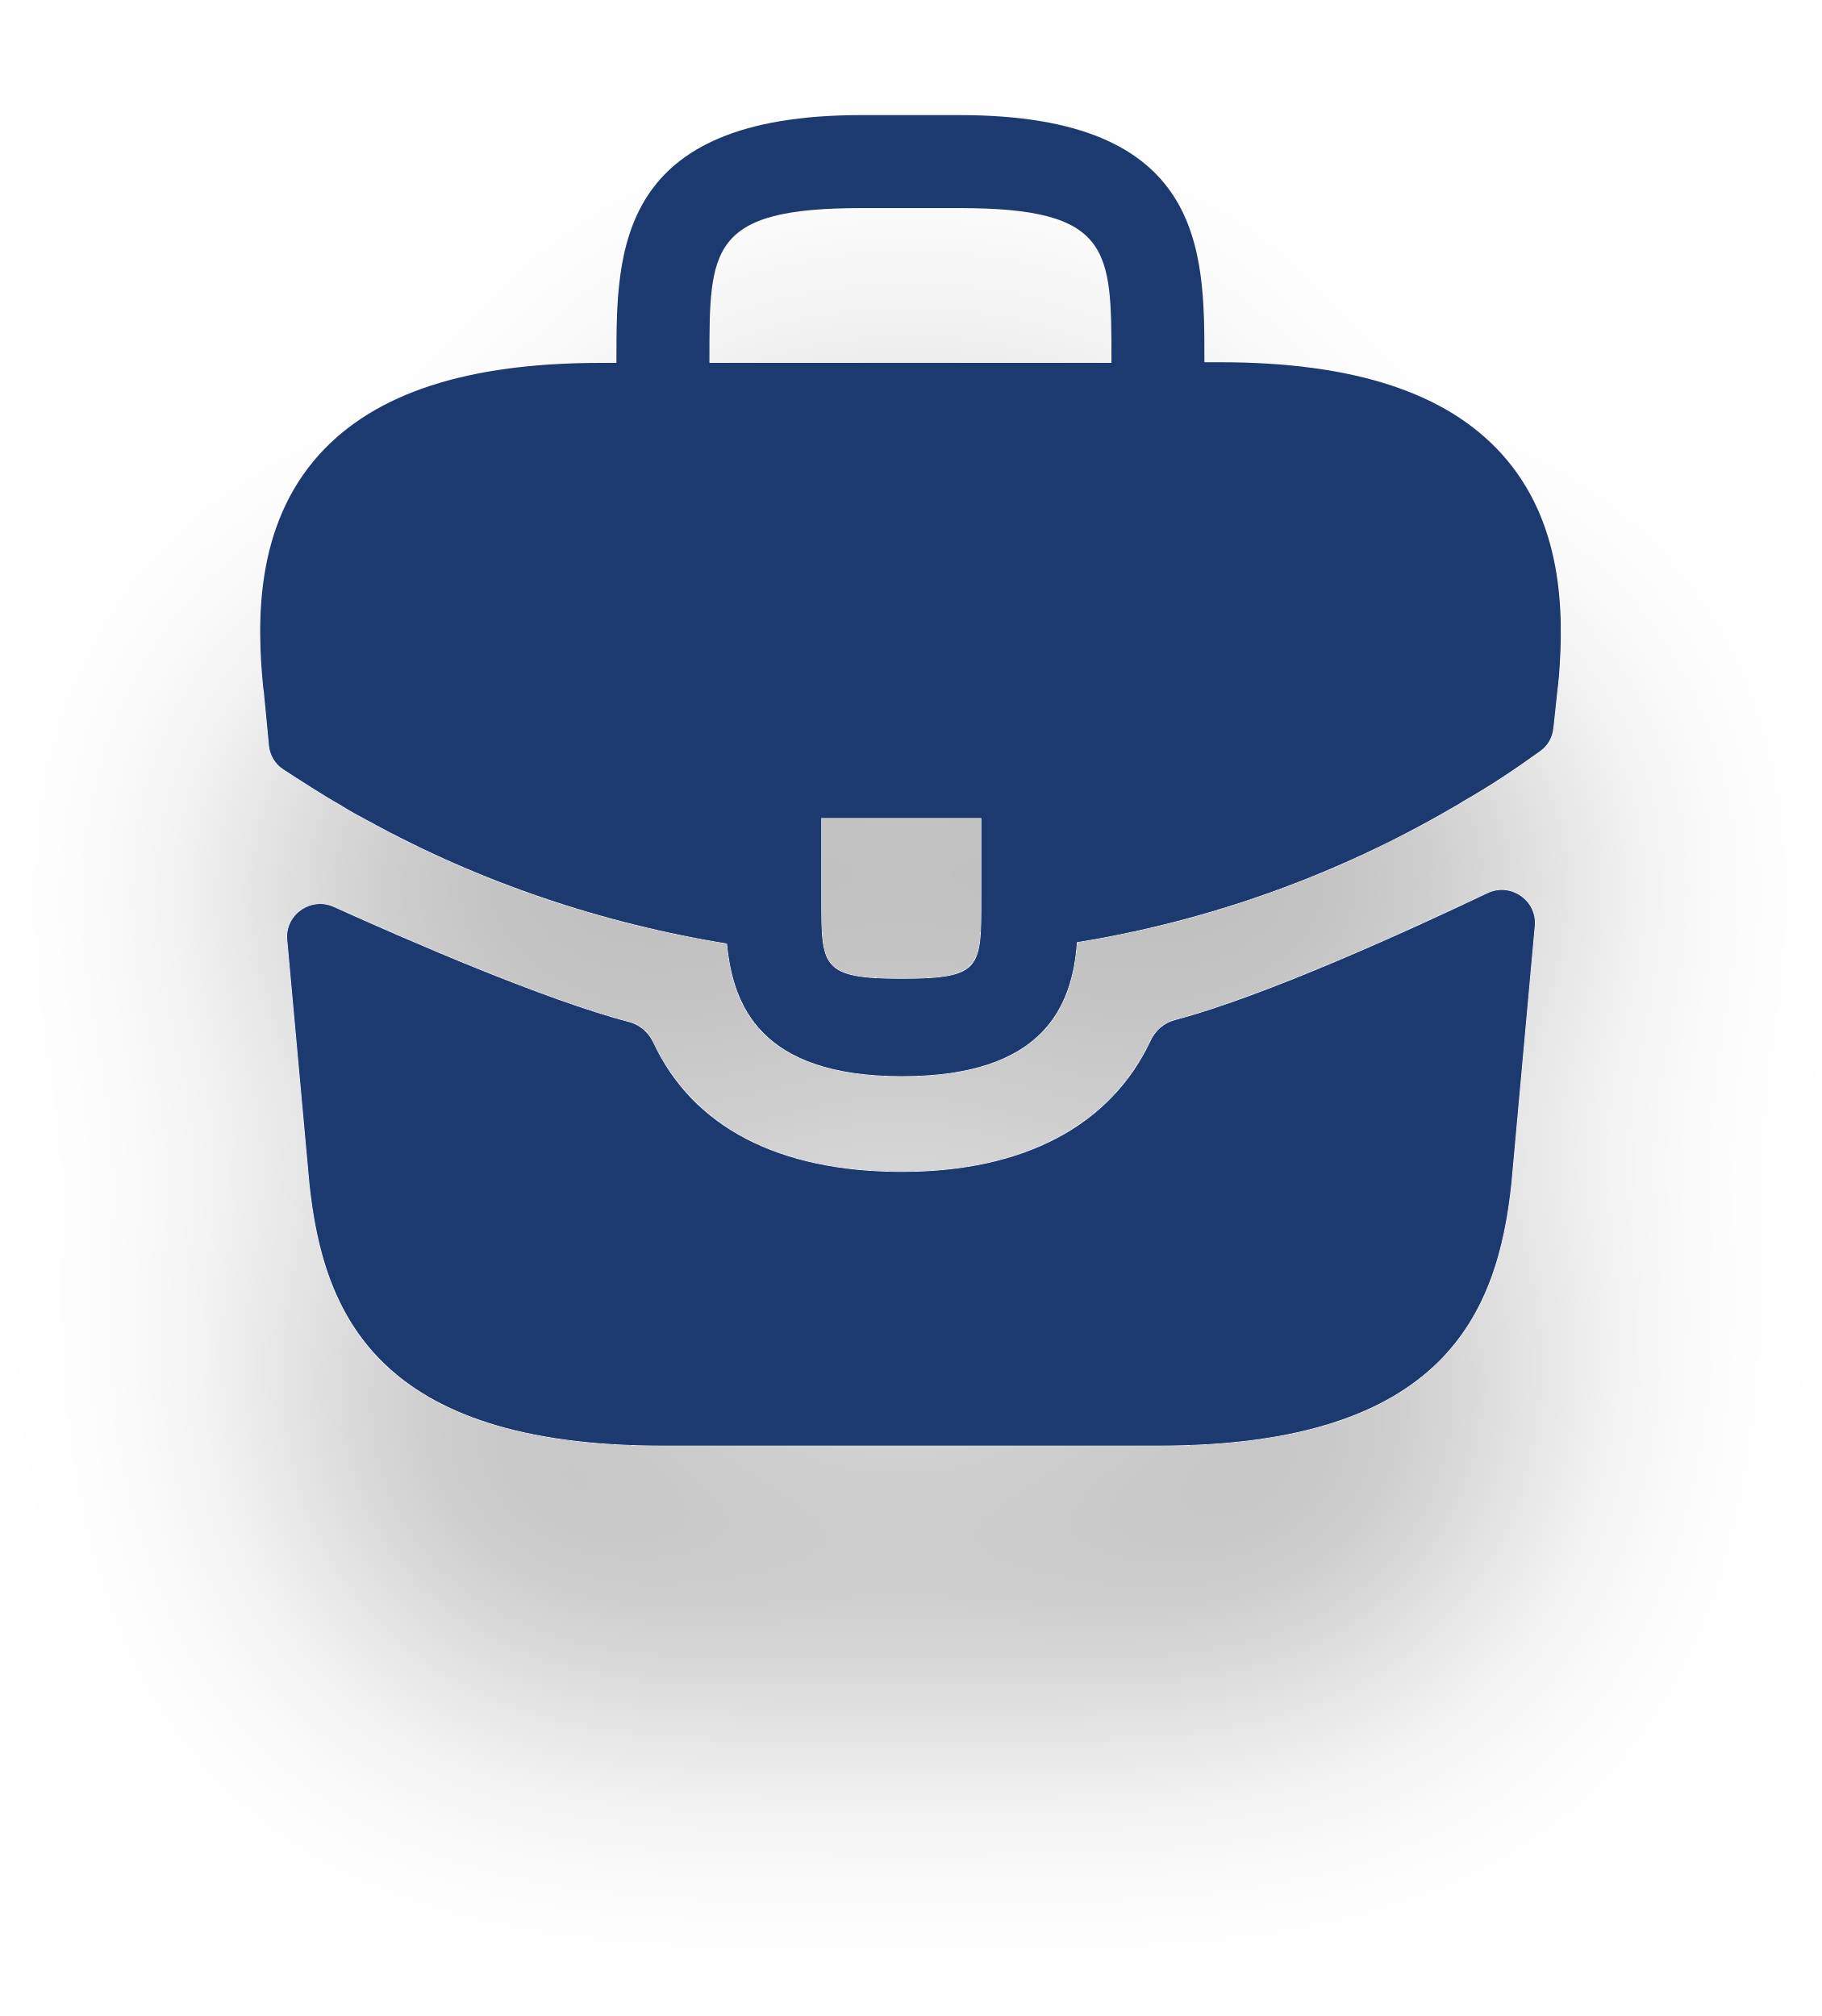
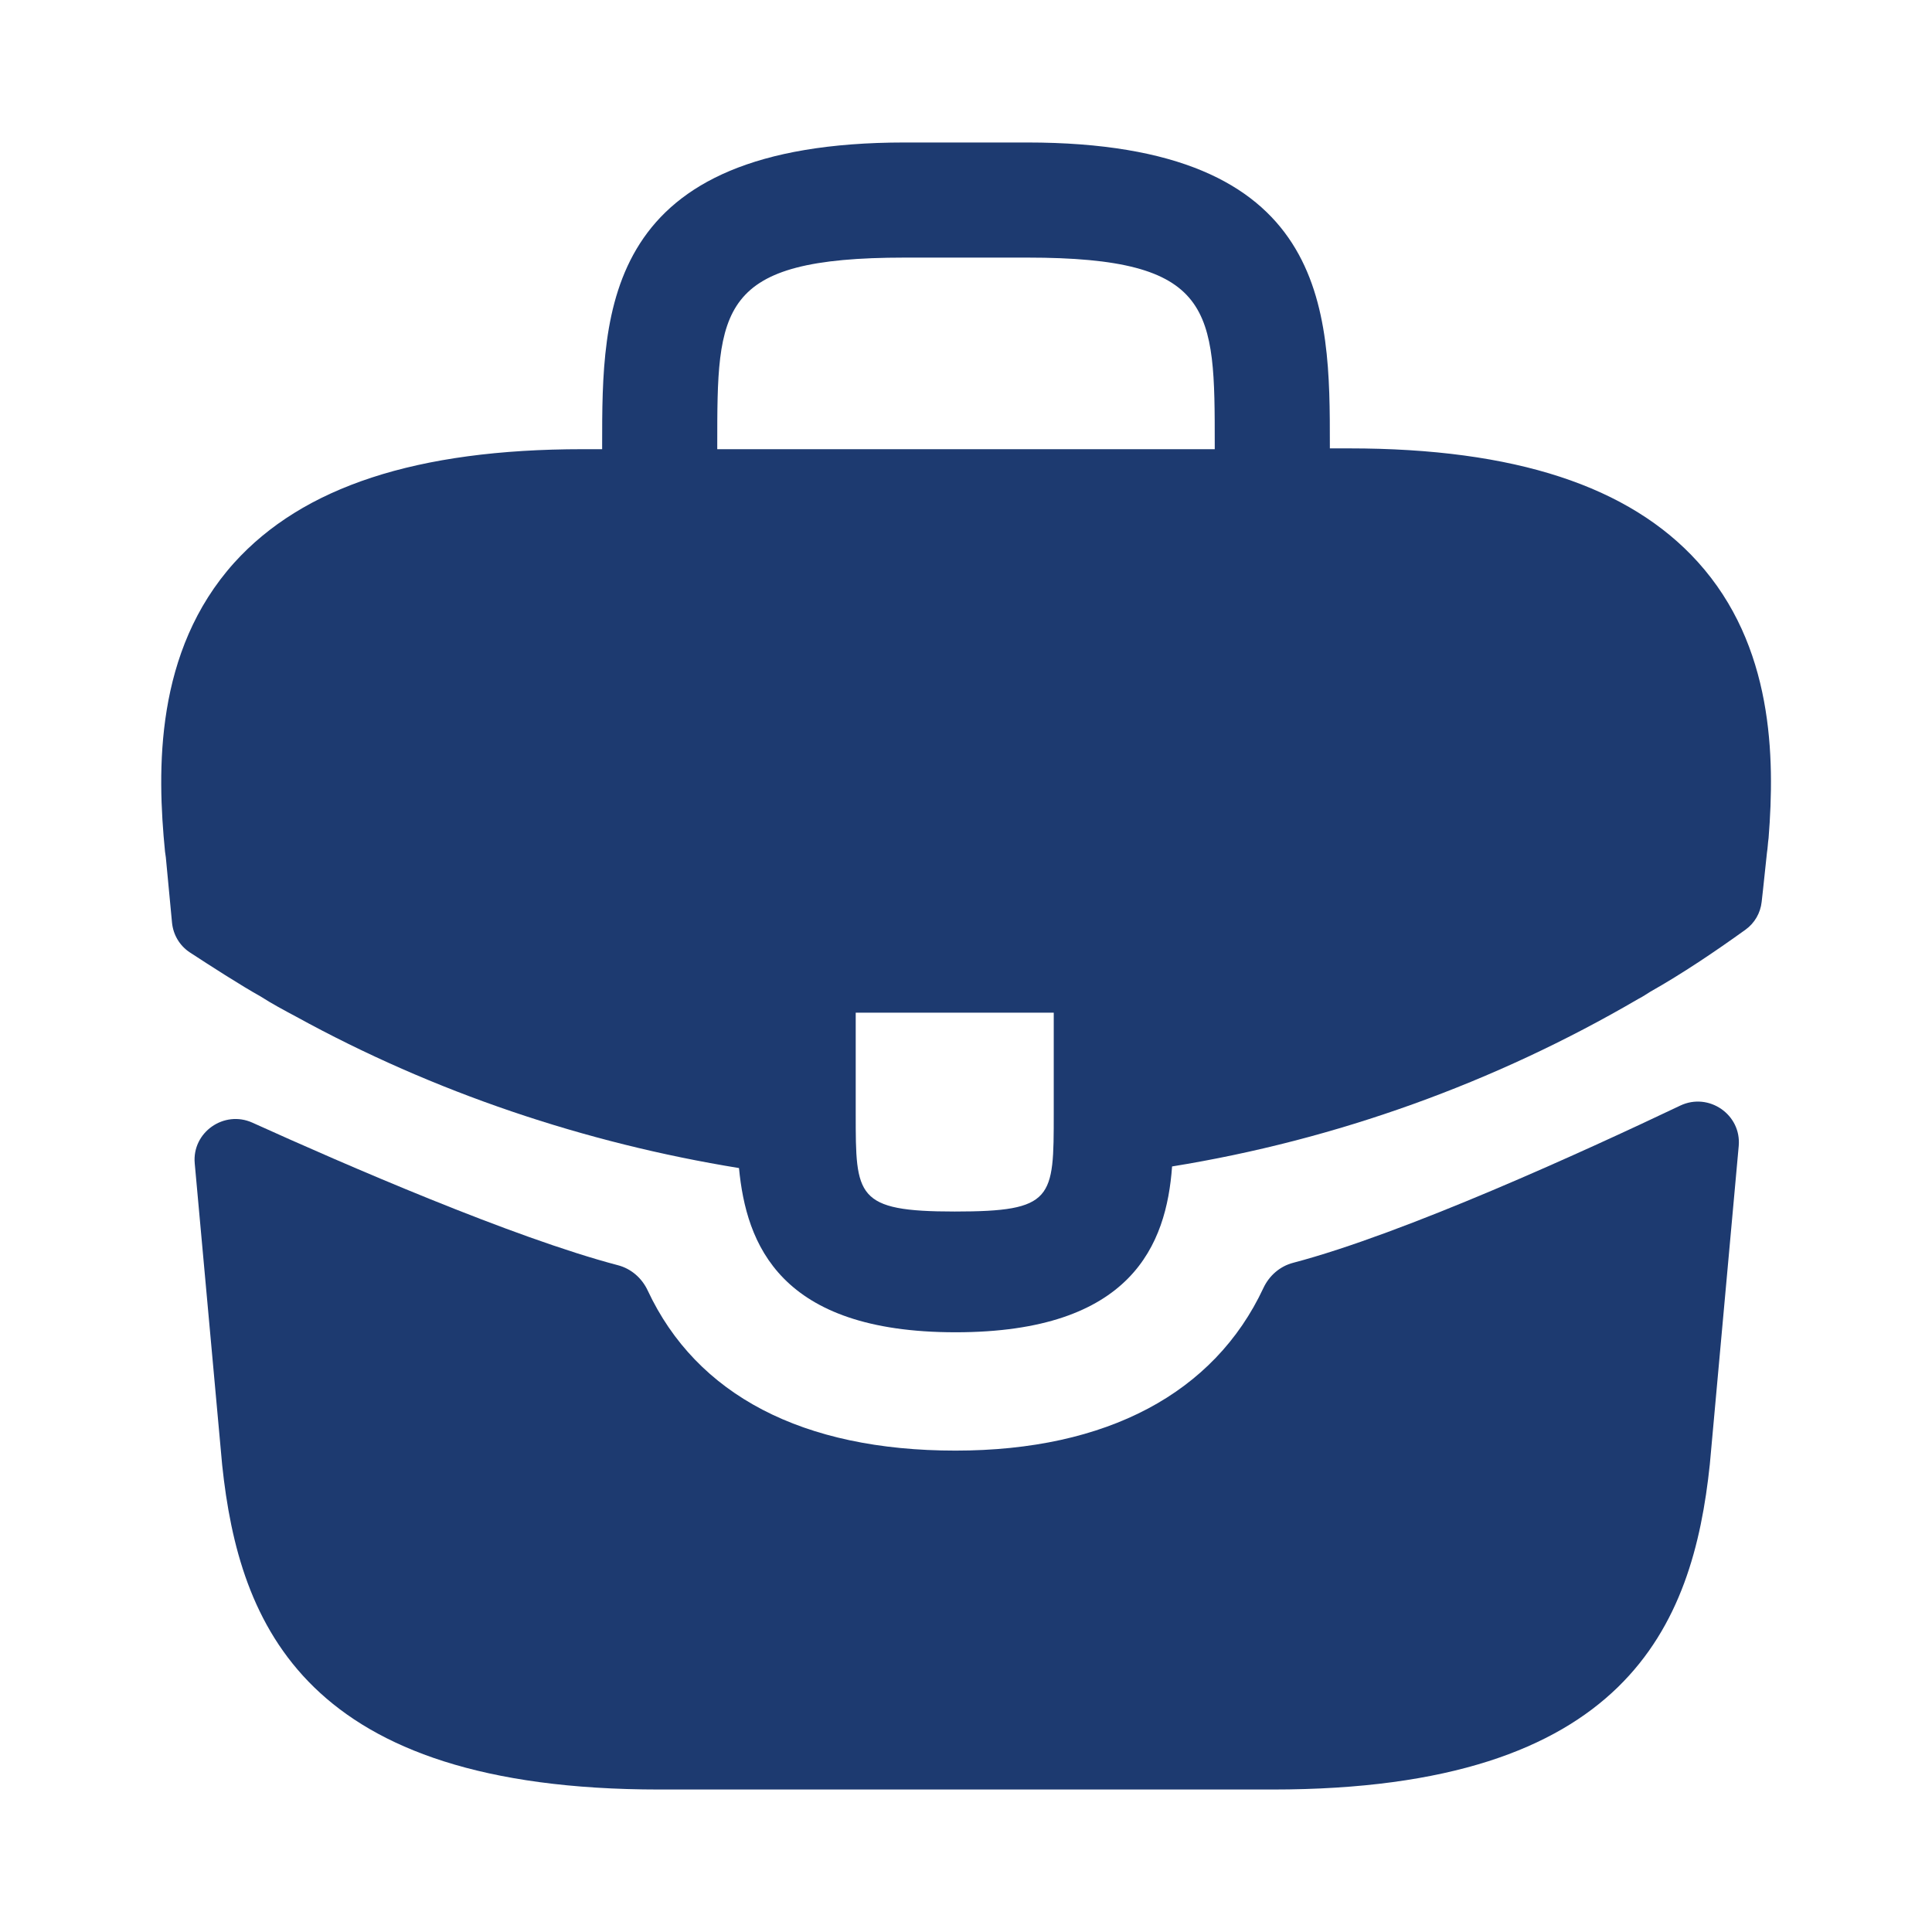
- <svg xmlns="http://www.w3.org/2000/svg" width="28" height="31" viewBox="0 0 28 31" fill="none">
-   <g filter="url(#filter0_d_35_796)">
-     <path d="M23.087 6.98C22.237 6.04 20.817 5.57 18.757 5.57H18.517V5.53C18.517 3.85 18.517 1.77 14.757 1.77H13.237C9.477 1.77 9.477 3.86 9.477 5.53V5.58H9.237C7.167 5.58 5.757 6.05 4.907 6.99C3.917 8.09 3.947 9.57 4.047 10.579L4.057 10.649L4.135 11.463C4.149 11.613 4.229 11.748 4.355 11.83C4.595 11.987 4.997 12.246 5.237 12.38C5.377 12.47 5.527 12.55 5.677 12.63C7.387 13.569 9.267 14.2 11.177 14.509C11.267 15.45 11.677 16.549 13.867 16.549C16.057 16.549 16.487 15.46 16.557 14.489C18.597 14.159 20.567 13.45 22.347 12.409C22.407 12.38 22.447 12.35 22.497 12.319C22.894 12.095 23.305 11.819 23.681 11.548C23.794 11.467 23.866 11.341 23.881 11.202L23.897 11.059L23.947 10.589C23.957 10.53 23.957 10.479 23.967 10.409C24.047 9.4 24.027 8.02 23.087 6.98ZM15.087 13.829C15.087 14.889 15.087 15.05 13.857 15.05C12.627 15.05 12.627 14.86 12.627 13.839V12.579H15.087V13.829ZM10.907 5.57V5.53C10.907 3.83 10.907 3.2 13.237 3.2H14.757C17.087 3.2 17.087 3.84 17.087 5.53V5.58H10.907V5.57Z" fill="#1D3A70" />
-     <path d="M22.87 13.734C23.224 13.566 23.631 13.846 23.596 14.236L23.237 18.19C23.027 20.19 22.207 22.23 17.807 22.23H10.187C5.787 22.23 4.967 20.19 4.757 18.2L4.416 14.452C4.381 14.066 4.779 13.787 5.132 13.946C6.271 14.461 8.374 15.376 9.673 15.716C9.838 15.759 9.971 15.877 10.043 16.031C10.65 17.329 11.966 18.02 13.867 18.02C15.749 18.02 17.082 17.302 17.691 16.001C17.763 15.847 17.896 15.73 18.061 15.686C19.44 15.323 21.679 14.301 22.87 13.734Z" fill="#1D3A70" />
-   </g>
-   <defs>
-     <filter id="filter0_d_35_796" x="-2.003" y="0" width="32" height="32" filterUnits="userSpaceOnUse" color-interpolation-filters="sRGB">
-       <feFlood flood-opacity="0" result="BackgroundImageFix" />
-       <feColorMatrix in="SourceAlpha" type="matrix" values="0 0 0 0 0 0 0 0 0 0 0 0 0 0 0 0 0 0 127 0" result="hardAlpha" />
-       <feOffset dy="4" />
-       <feGaussianBlur stdDeviation="2" />
-       <feComposite in2="hardAlpha" operator="out" />
-       <feColorMatrix type="matrix" values="0 0 0 0 0 0 0 0 0 0 0 0 0 0 0 0 0 0 0.25 0" />
-       <feBlend mode="normal" in2="BackgroundImageFix" result="effect1_dropShadow_35_796" />
-       <feBlend mode="normal" in="SourceGraphic" in2="effect1_dropShadow_35_796" result="shape" />
-     </filter>
-   </defs>
+ <svg xmlns="http://www.w3.org/2000/svg" width="24" height="24" viewBox="0 0 24 24" fill="none">
+   <path d="M21.09 6.98C20.24 6.04 18.82 5.57 16.76 5.57H16.52V5.53C16.52 3.85 16.52 1.77 12.76 1.77H11.24C7.48 1.77 7.48 3.86 7.48 5.53V5.58H7.24C5.17 5.58 3.76 6.05 2.91 6.99C1.92 8.09 1.95 9.57 2.05 10.58L2.06 10.65L2.137 11.463C2.152 11.613 2.232 11.748 2.358 11.831C2.598 11.988 2.999 12.246 3.24 12.38C3.38 12.47 3.53 12.55 3.68 12.63C5.39 13.57 7.27 14.2 9.18 14.51C9.27 15.45 9.68 16.55 11.87 16.55C14.06 16.55 14.49 15.46 14.56 14.49C16.6 14.16 18.57 13.45 20.35 12.41C20.41 12.38 20.45 12.35 20.5 12.32C20.897 12.096 21.308 11.819 21.683 11.549C21.797 11.467 21.869 11.341 21.884 11.203L21.9 11.06L21.95 10.59C21.96 10.53 21.96 10.48 21.97 10.41C22.05 9.4 22.03 8.02 21.09 6.98ZM13.09 13.83C13.09 14.89 13.09 15.05 11.86 15.05C10.63 15.05 10.63 14.86 10.63 13.84V12.58H13.09V13.83ZM8.91 5.57V5.53C8.91 3.83 8.91 3.2 11.24 3.2H12.76C15.09 3.2 15.09 3.84 15.09 5.53V5.58H8.91V5.57Z" fill="#1D3A70" />
+   <path d="M20.873 13.734C21.227 13.566 21.634 13.846 21.599 14.236L21.24 18.19C21.03 20.19 20.21 22.23 15.81 22.23H8.19C3.79 22.23 2.97 20.19 2.76 18.2L2.419 14.452C2.384 14.067 2.782 13.787 3.135 13.946C4.274 14.462 6.377 15.376 7.676 15.717C7.841 15.76 7.974 15.877 8.046 16.031C8.653 17.329 9.969 18.02 11.87 18.02C13.752 18.02 15.085 17.303 15.694 16.001C15.766 15.847 15.899 15.73 16.064 15.687C17.443 15.324 19.682 14.301 20.873 13.734Z" fill="#1D3A70" />
</svg>
